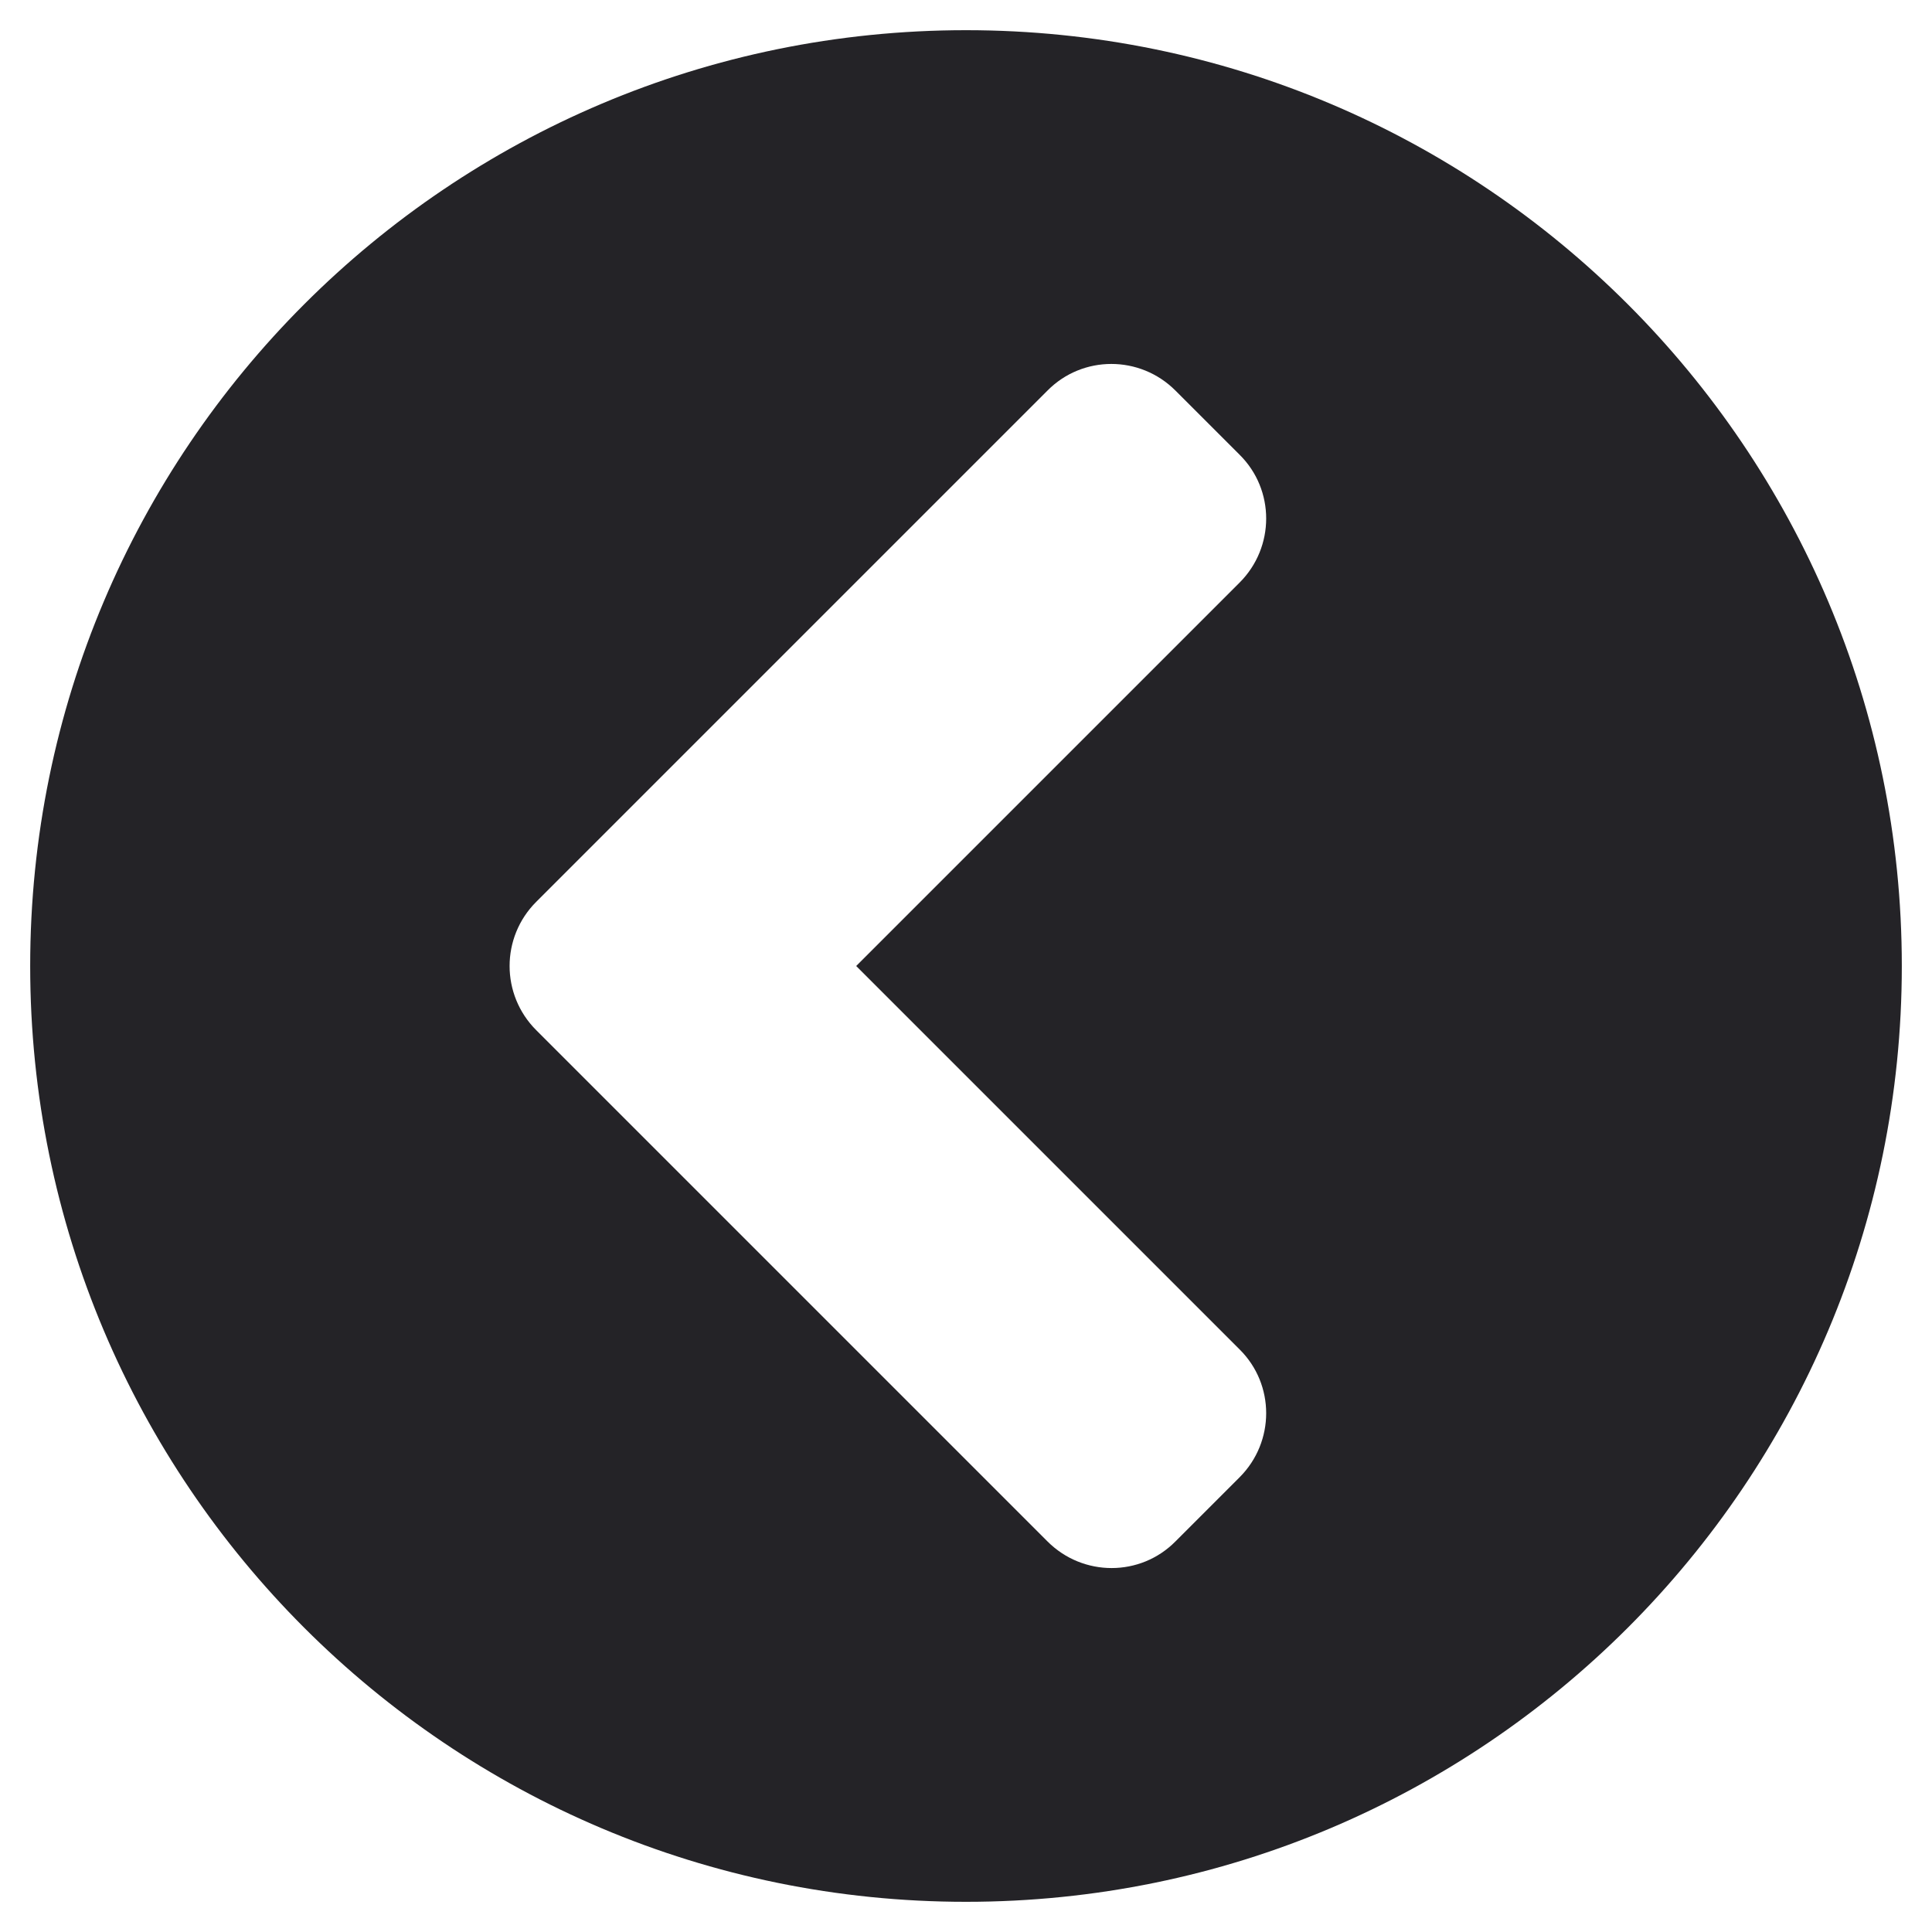
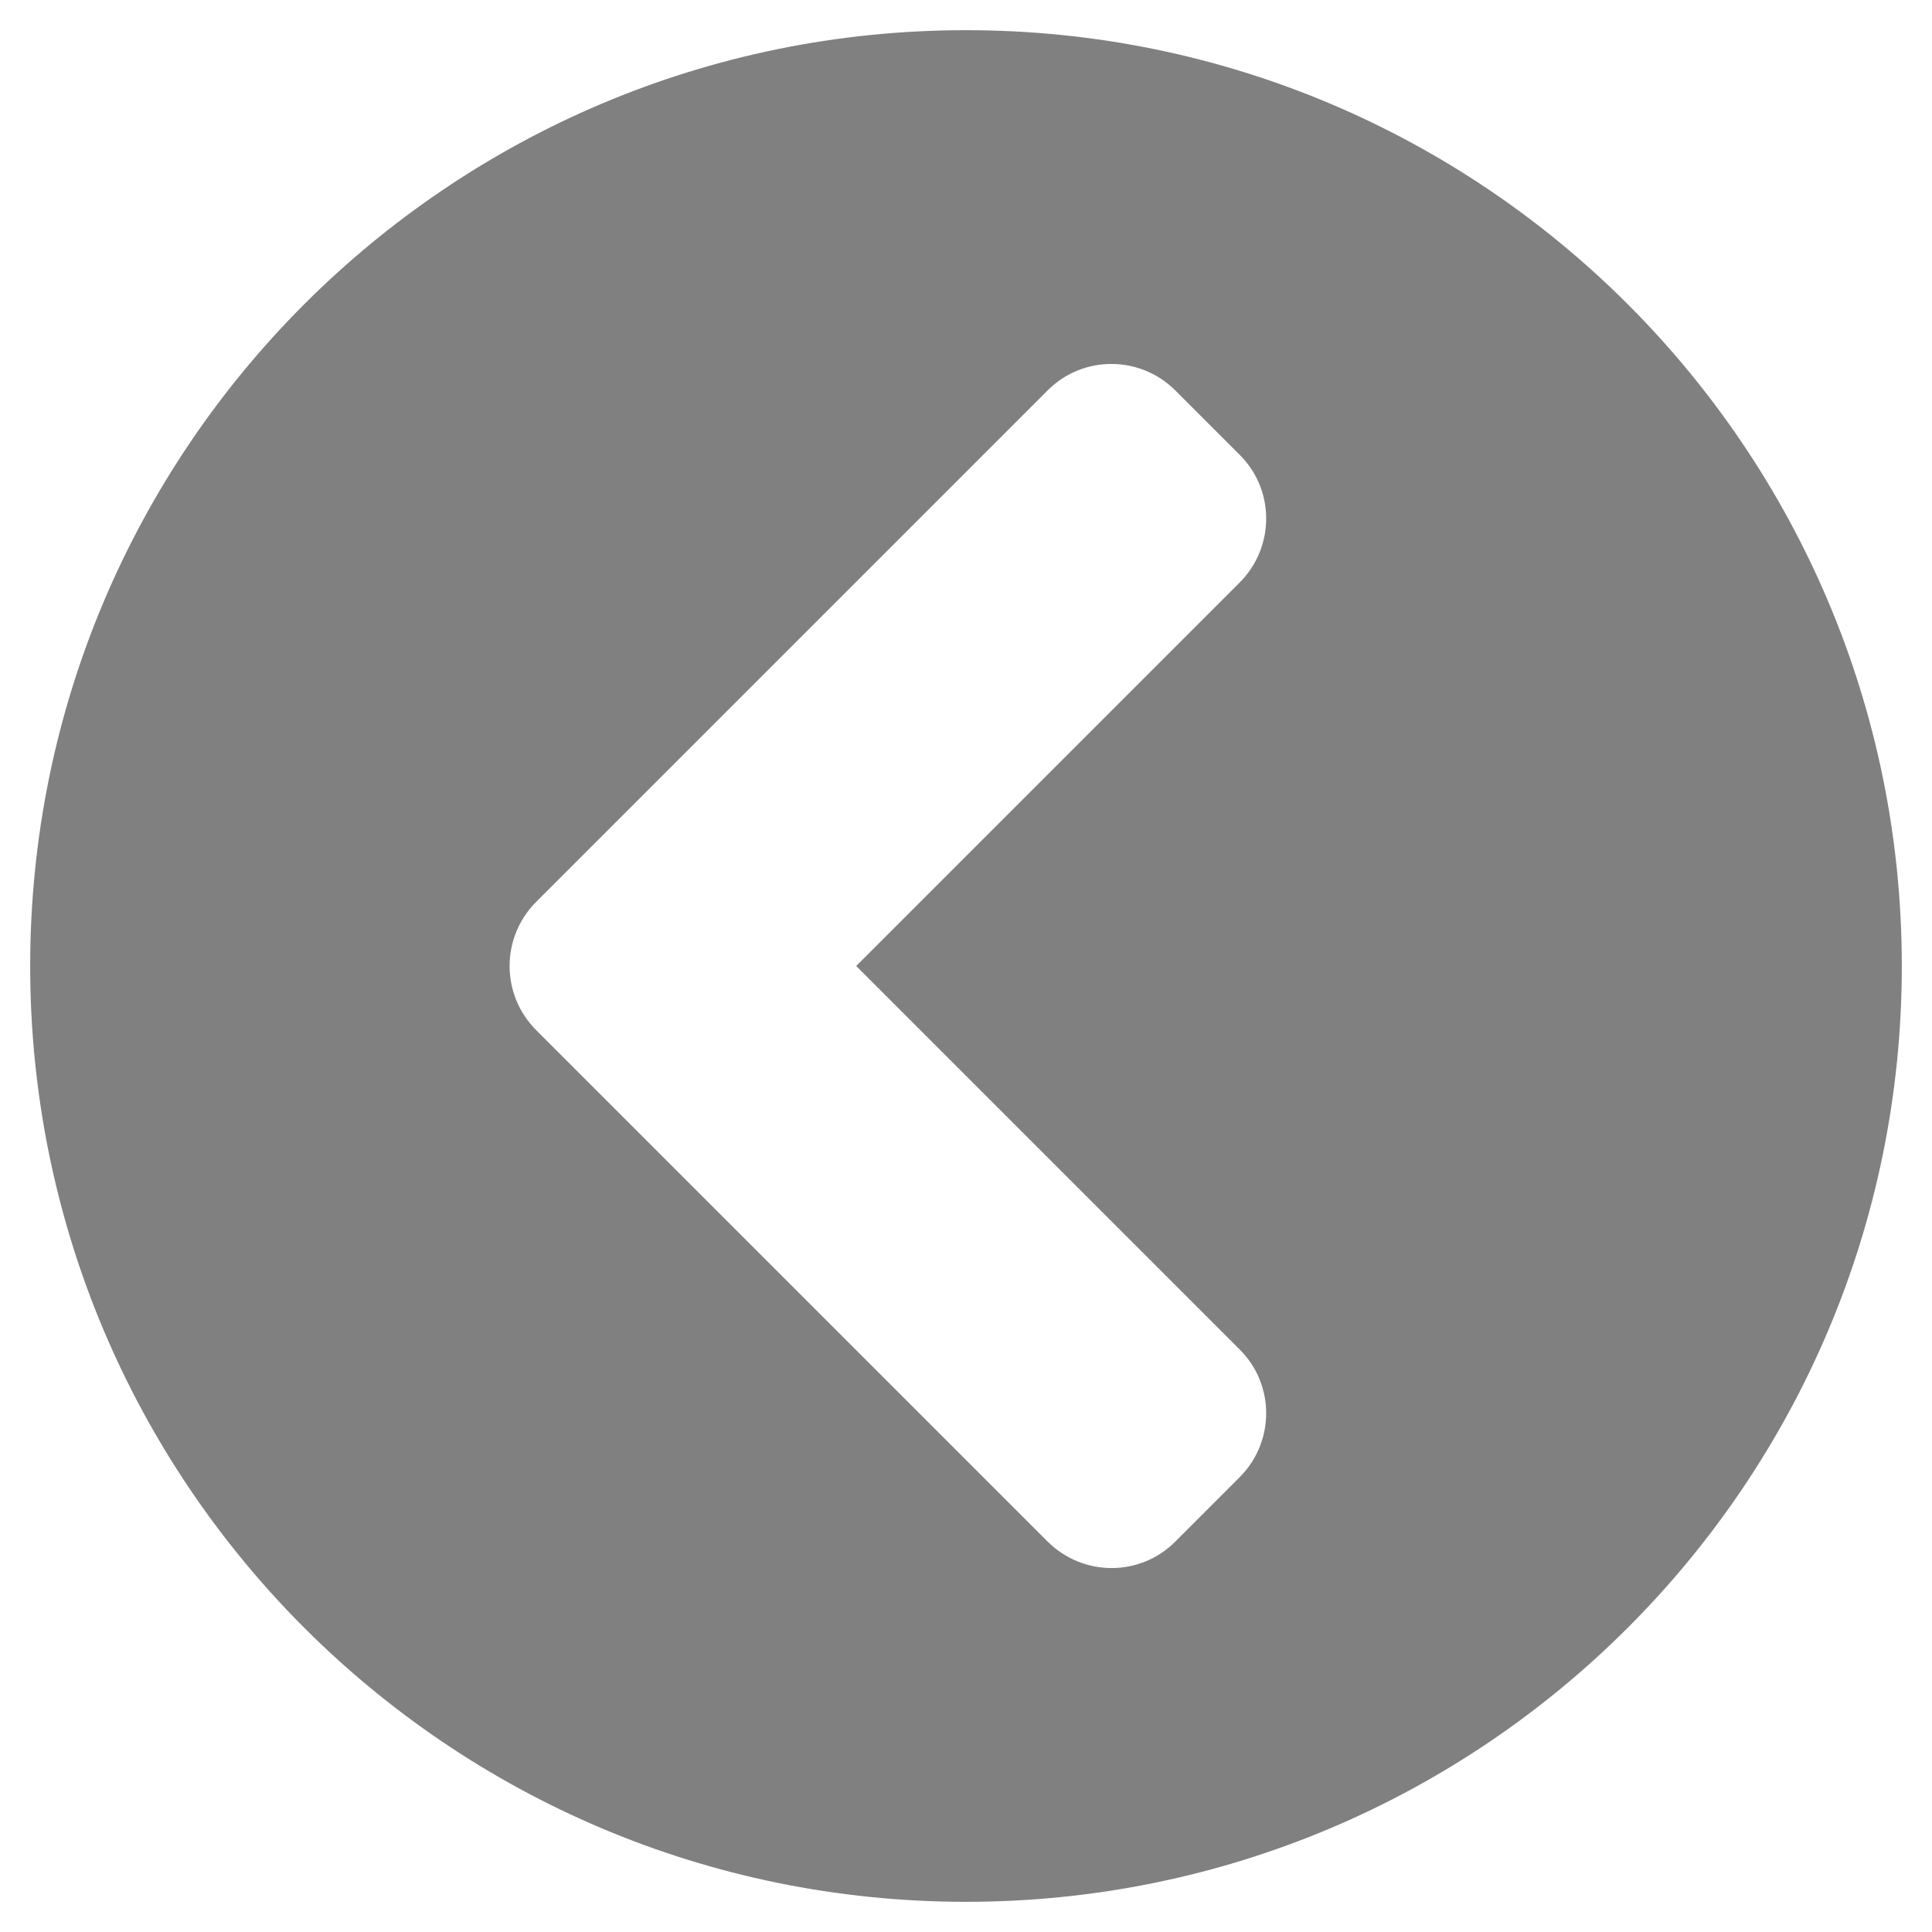
<svg xmlns="http://www.w3.org/2000/svg" aria-hidden="true" focusable="false" data-prefix="fas" data-icon="chevron-circle-left" class="chevron__svg-inline--fa fa-chevron-circle-left fa-w-16" role="img" viewBox="0 0 512 512">
-   <path fill="#242327" d="M256 504C119 504 8 393 8 256S119 8 256 8s248 111 248 248-111 248-248 248zM142.1 273l135.5 135.5c9.4 9.4 24.6 9.4 33.9 0l17-17c9.4-9.4 9.4-24.6 0-33.9L226.9 256l101.6-101.6c9.4-9.4 9.4-24.6 0-33.9l-17-17c-9.4-9.4-24.6-9.4-33.9 0L142.1 239c-9.4 9.4-9.4 24.6 0 34z" />
+   <path fill="grey" d="M256 504C119 504 8 393 8 256S119 8 256 8s248 111 248 248-111 248-248 248zM142.1 273l135.5 135.5c9.4 9.4 24.6 9.4 33.9 0l17-17c9.4-9.4 9.4-24.6 0-33.9L226.9 256l101.6-101.6c9.4-9.4 9.4-24.6 0-33.9l-17-17c-9.4-9.4-24.6-9.4-33.9 0L142.1 239c-9.4 9.4-9.4 24.6 0 34z" />
</svg>
